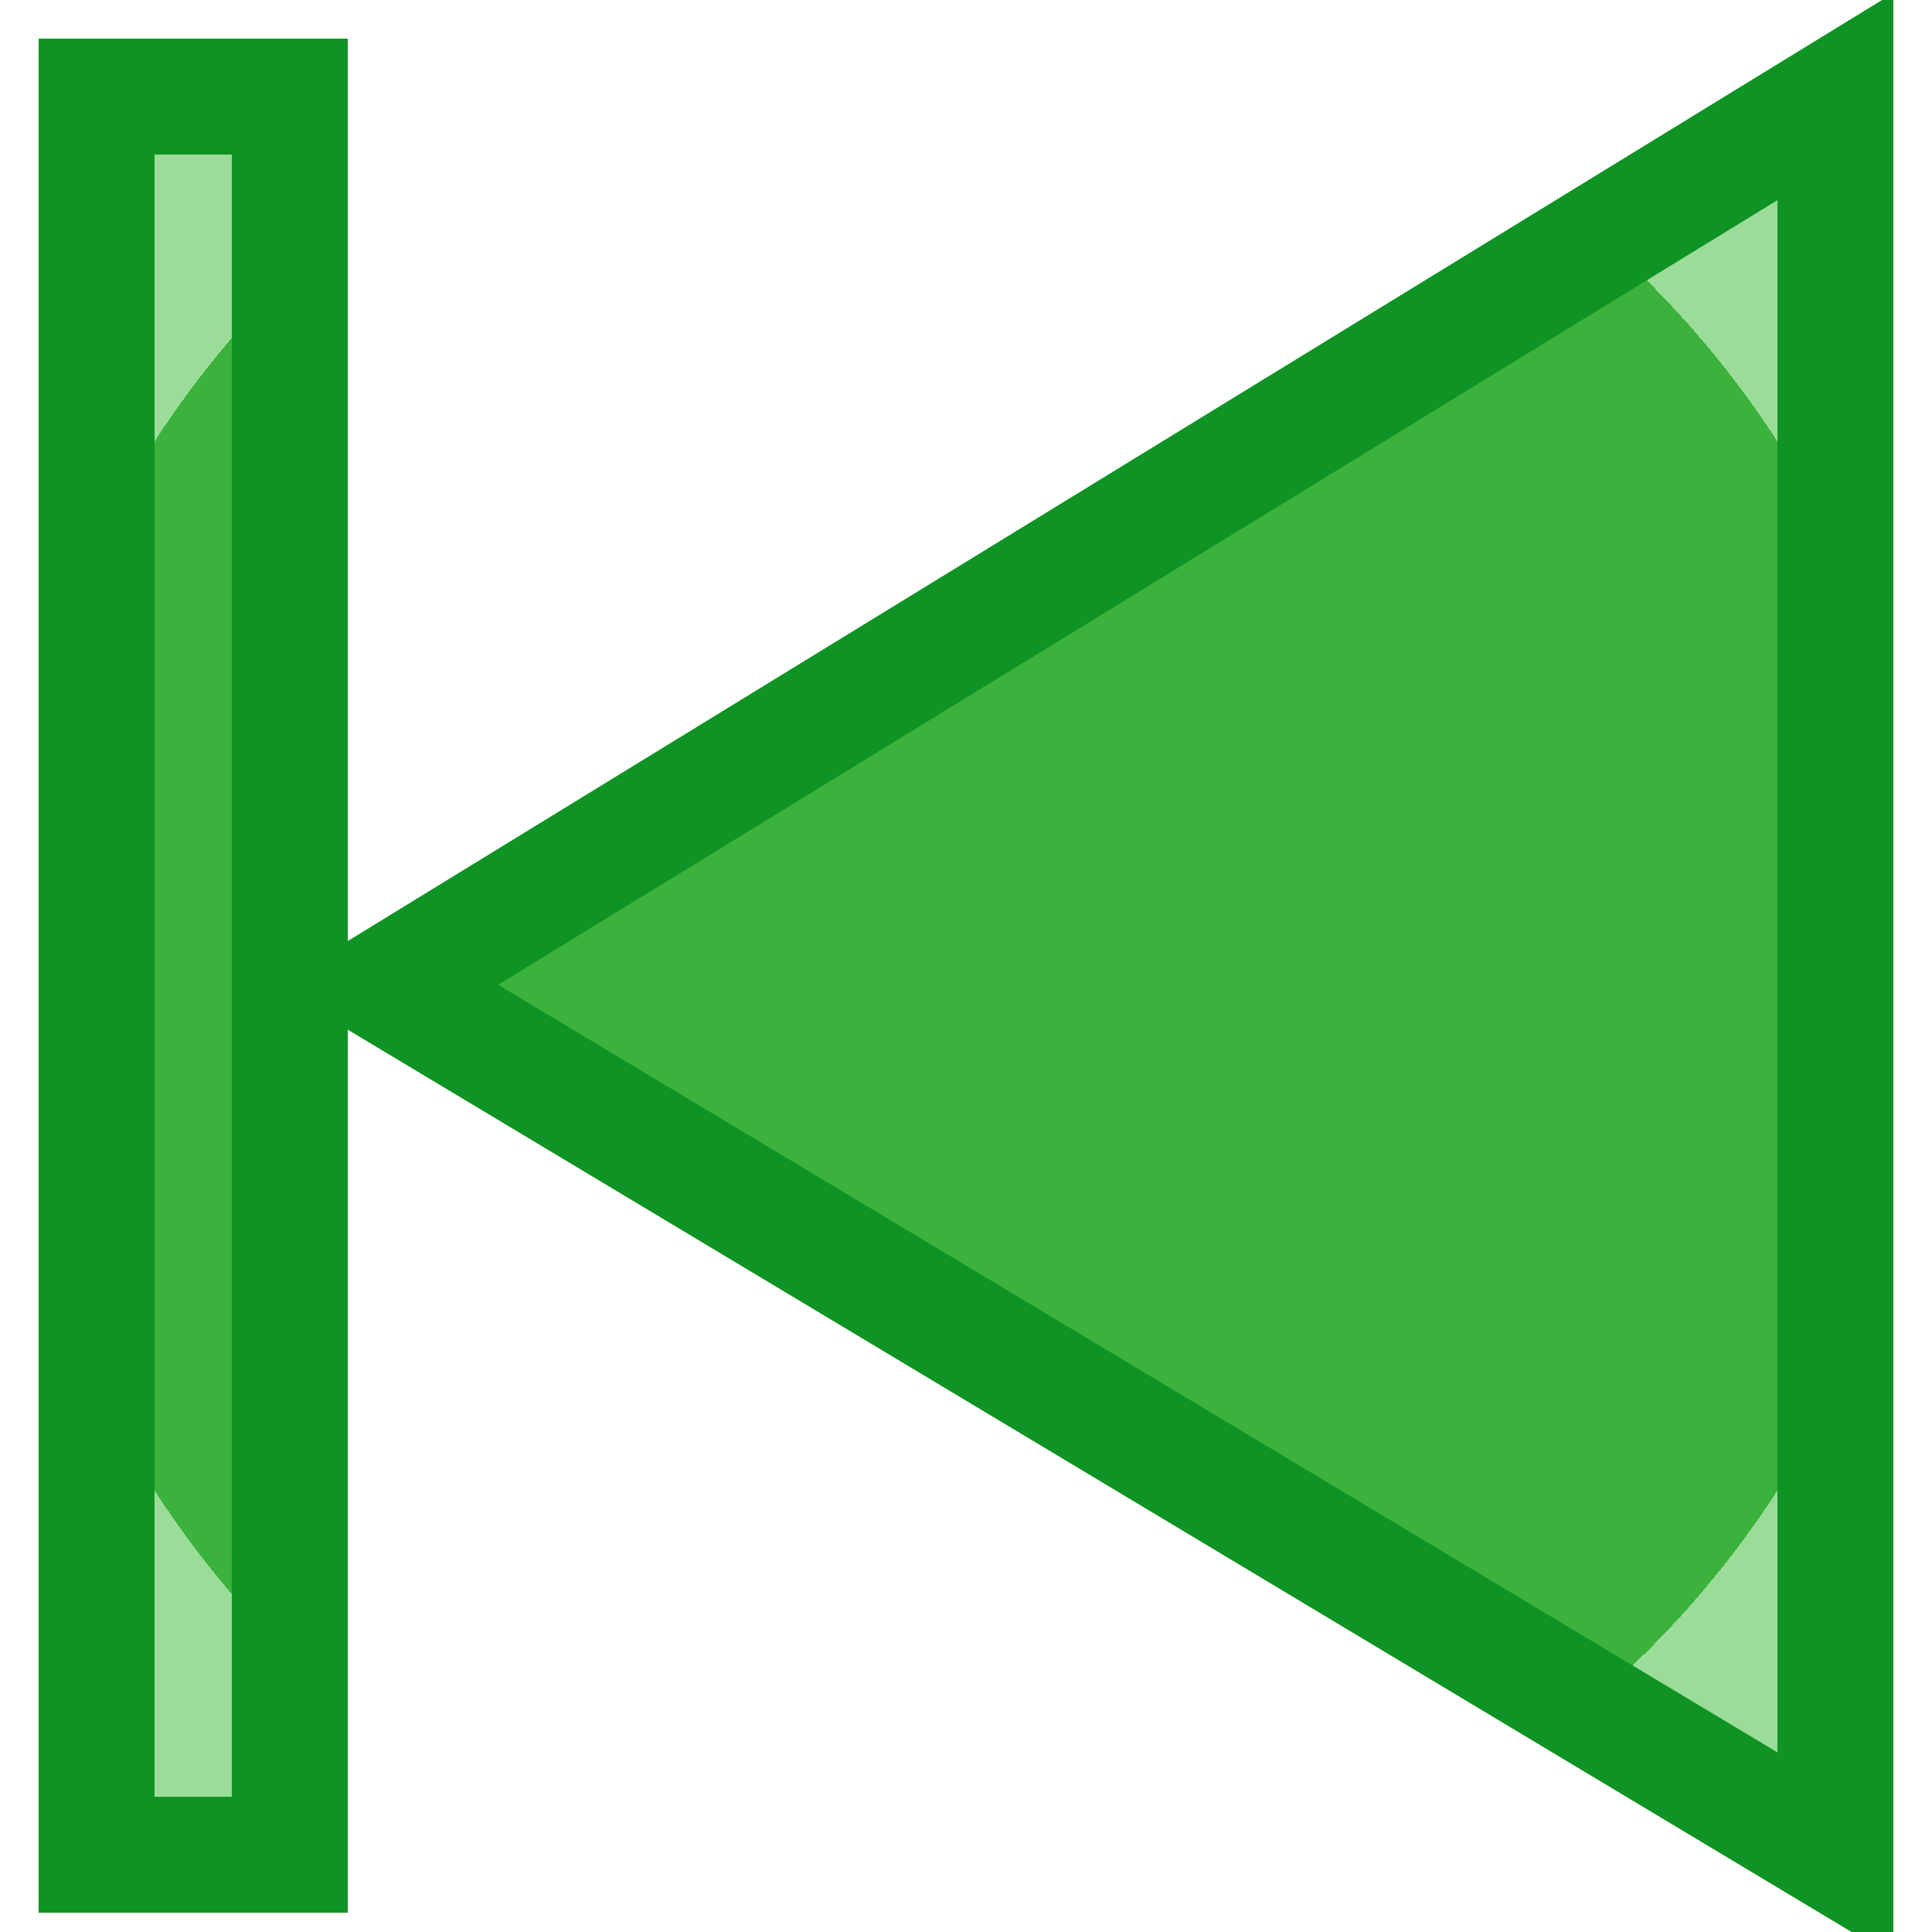
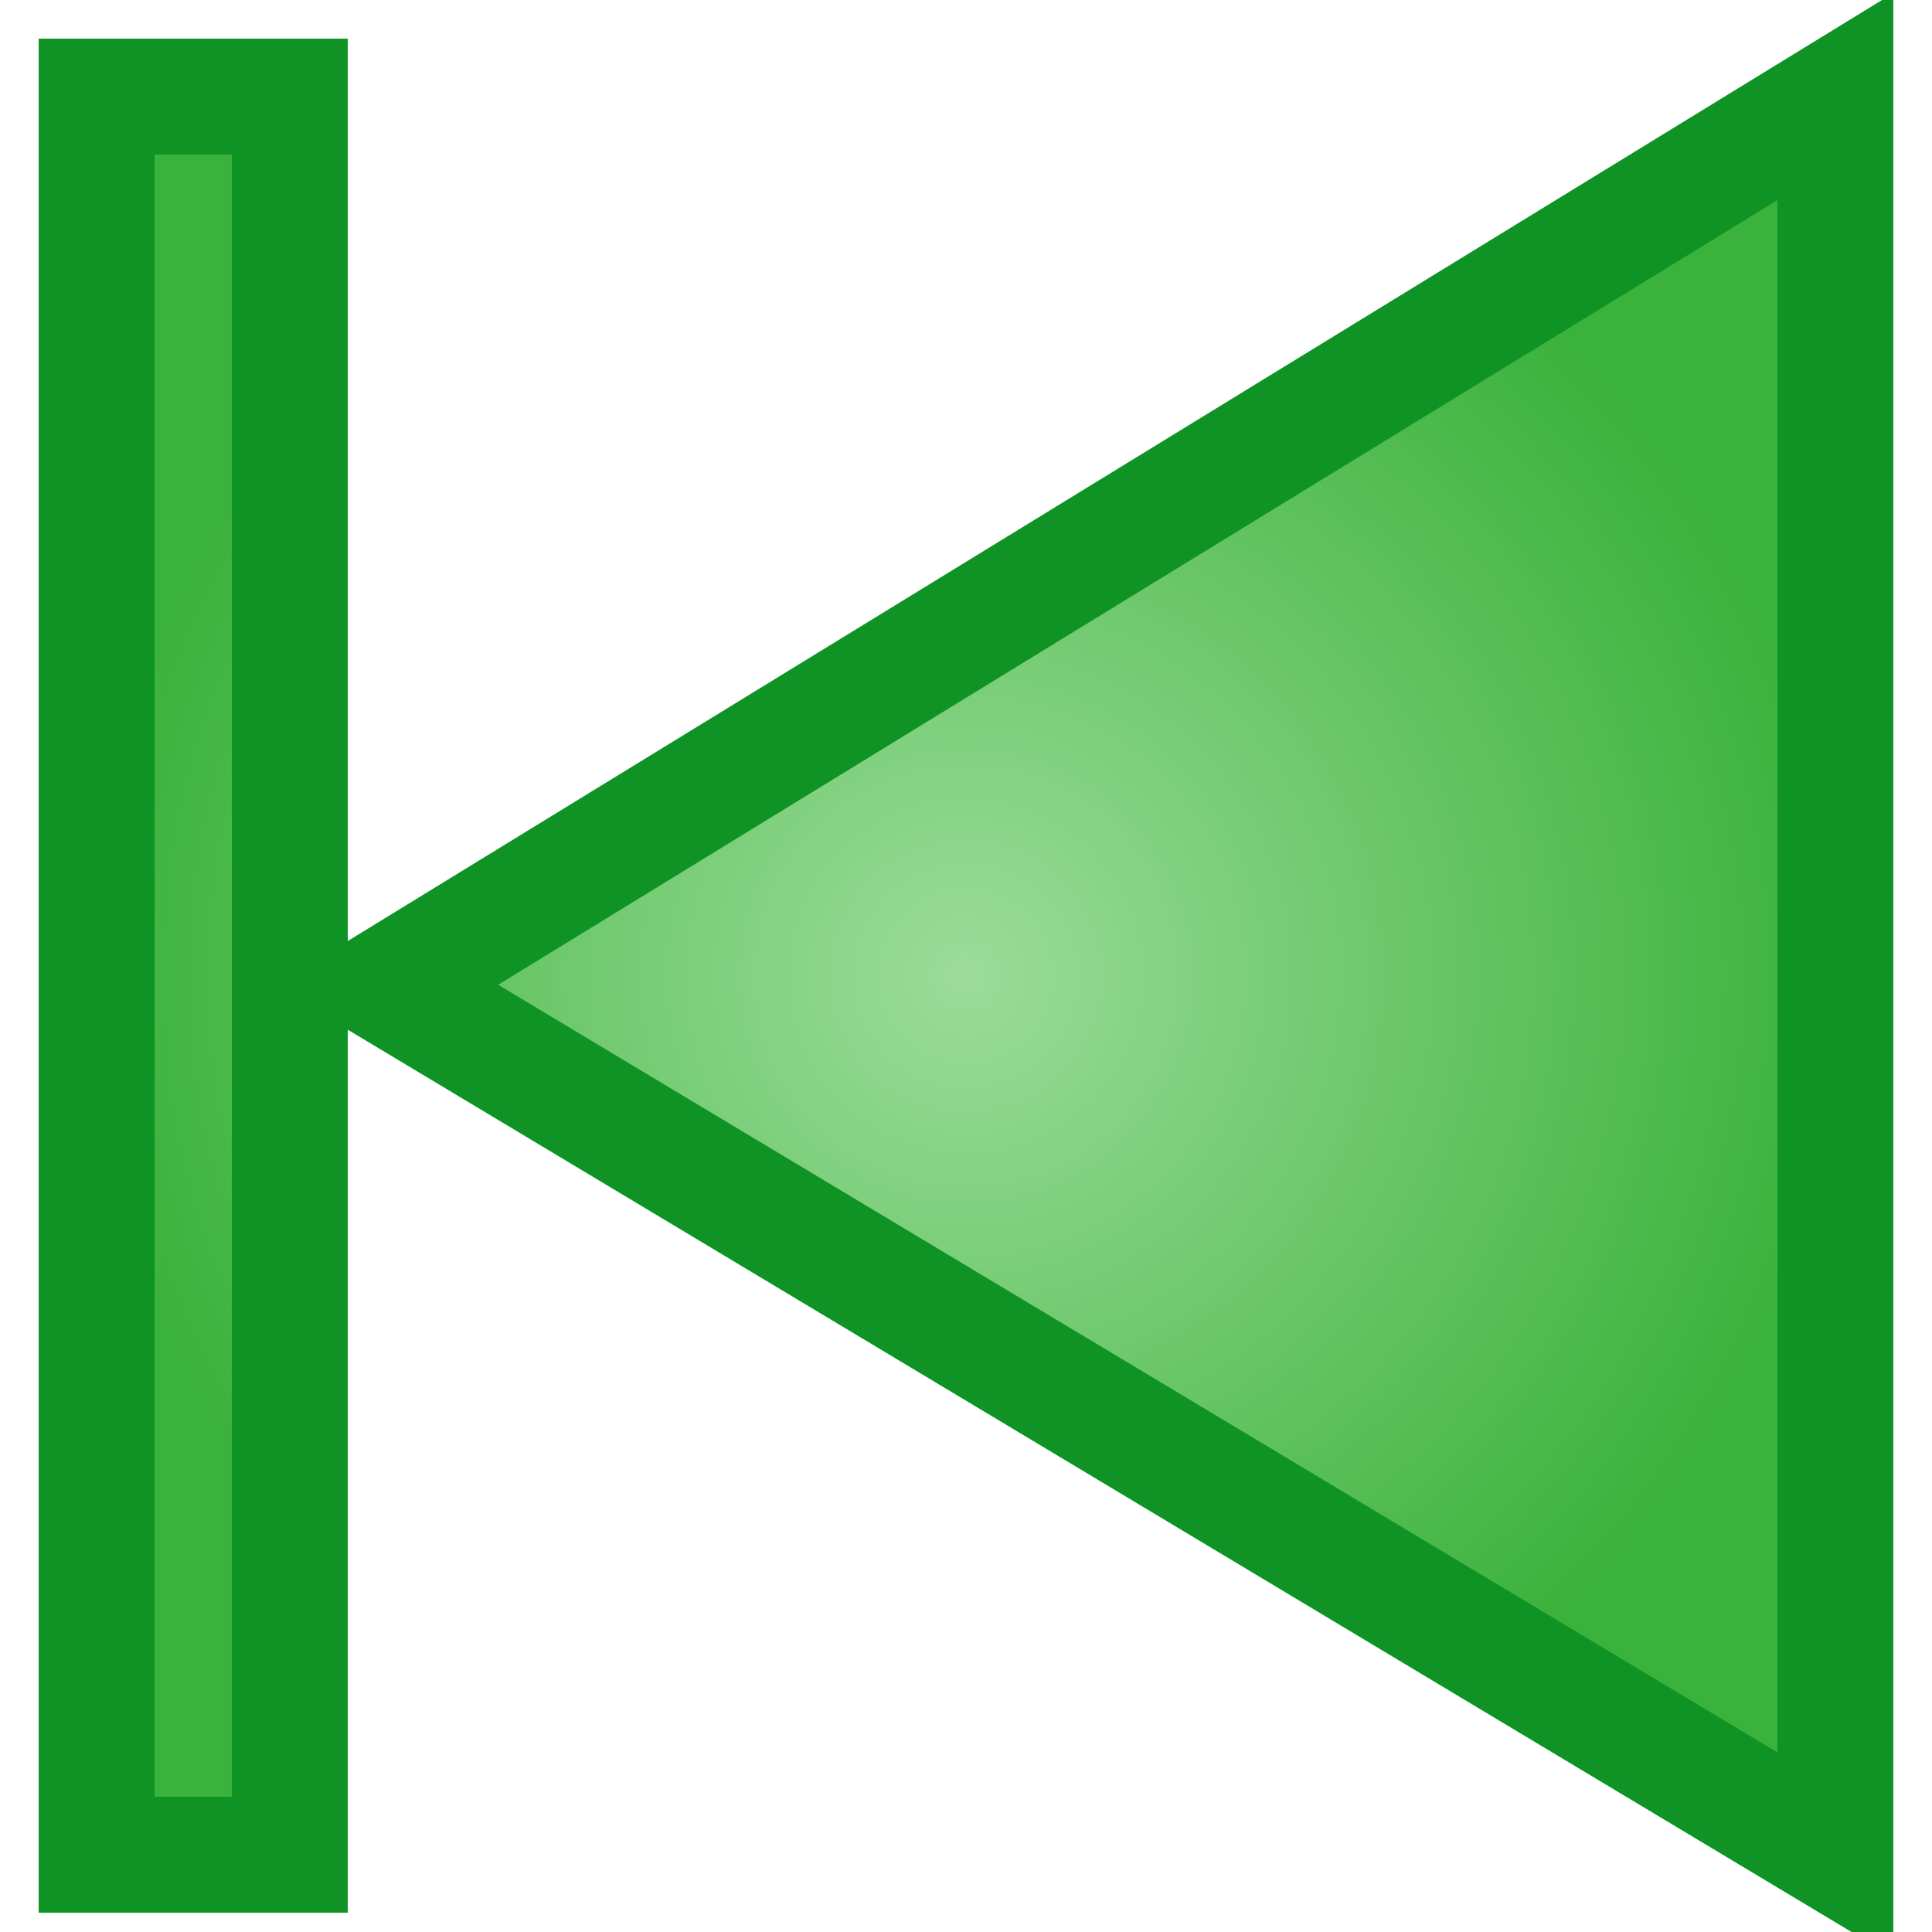
<svg xmlns="http://www.w3.org/2000/svg" version="1.1" height="100" width="100">
  <defs>
-     <radialGradient id="RG1" cx="50" cy="50" fx="50" fy="50" r="50" gradientUnits="userSpaceOnUse">
-       <stop style="stop-color:#3BB23B;stop-opacity:1;" offset="1" />
-       <stop style="stop-color:#9BDC99;stop-opacity:1;" offset="0" />
+     <radialGradient id="RG1" cx="50%" cy="50%" fx="50%" fy="50%" r="50%">
+       <stop style="stop-color:rgb(155,220,153);stop-opacity:1;" offset="0%" />
+       <stop style="stop-color:rgb(59,178,59);stop-opacity:1;" offset="100%" />
    </radialGradient>
  </defs>
  <path style="fill:url(#RG1);stroke:#0F9324;stroke-width:6" d="m 95,5 0,91 -75,-45 z m -80,91 -10,0 0,-91 10,0 z" />
</svg>
